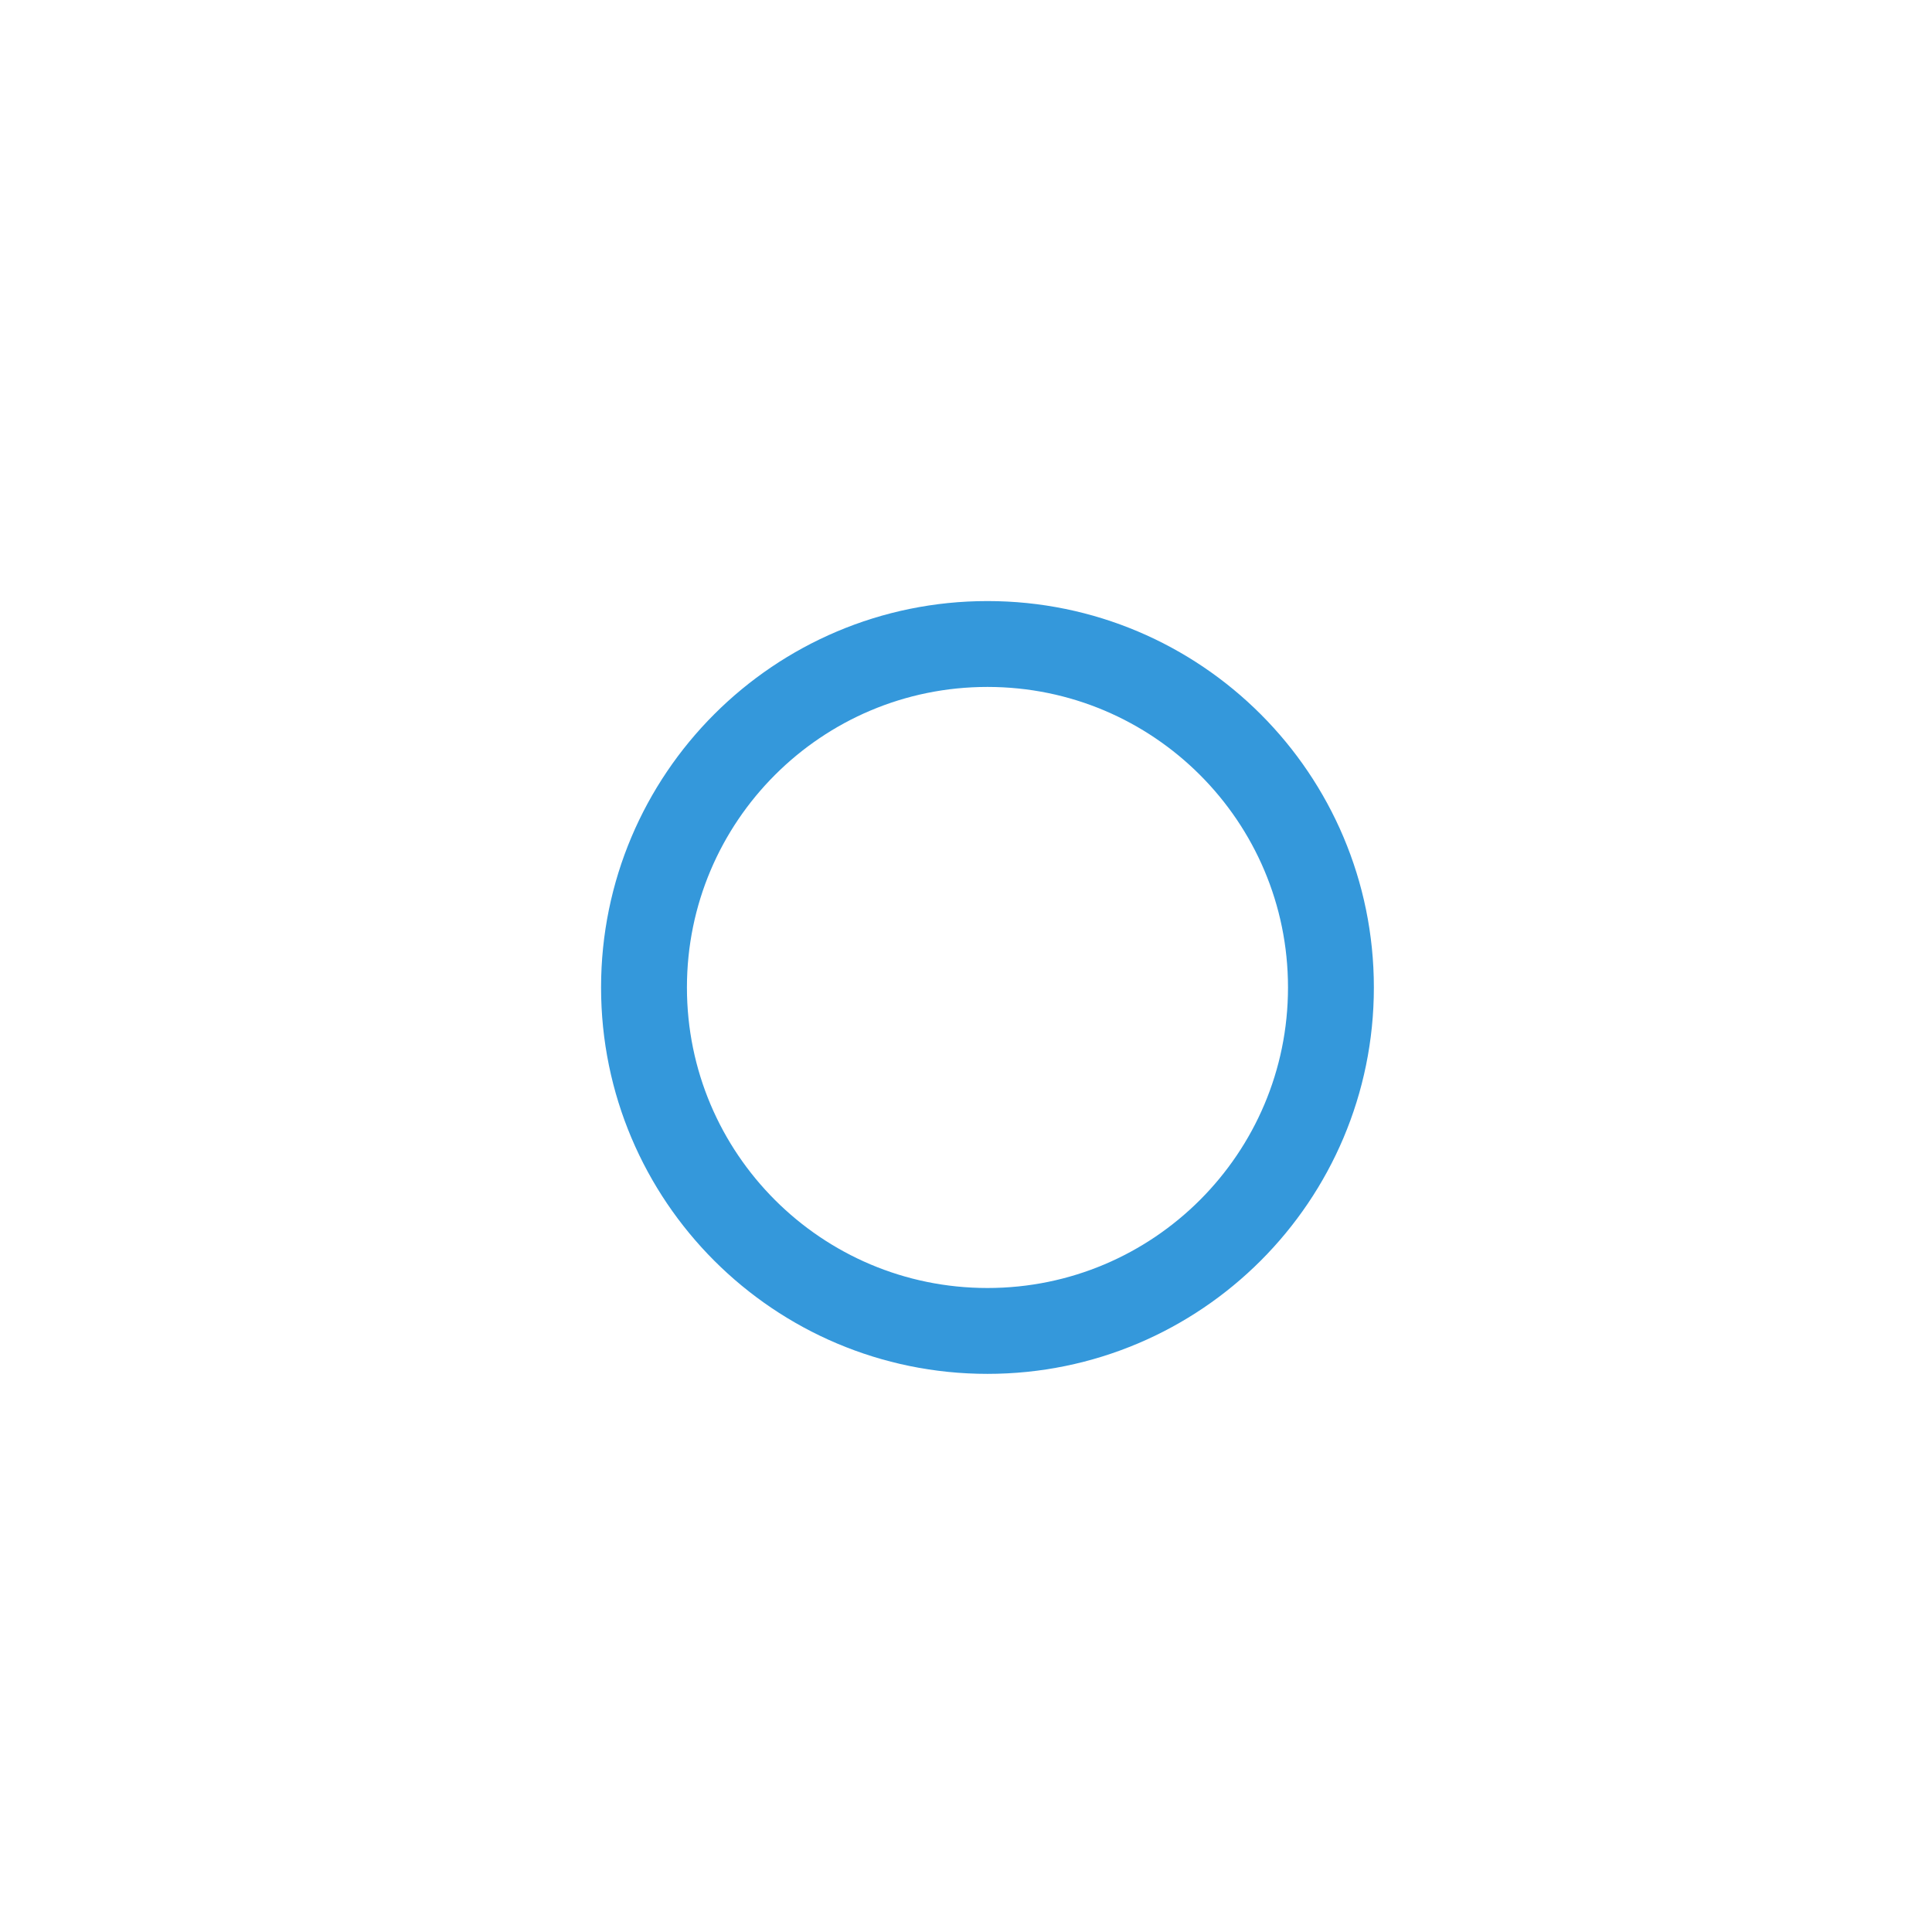
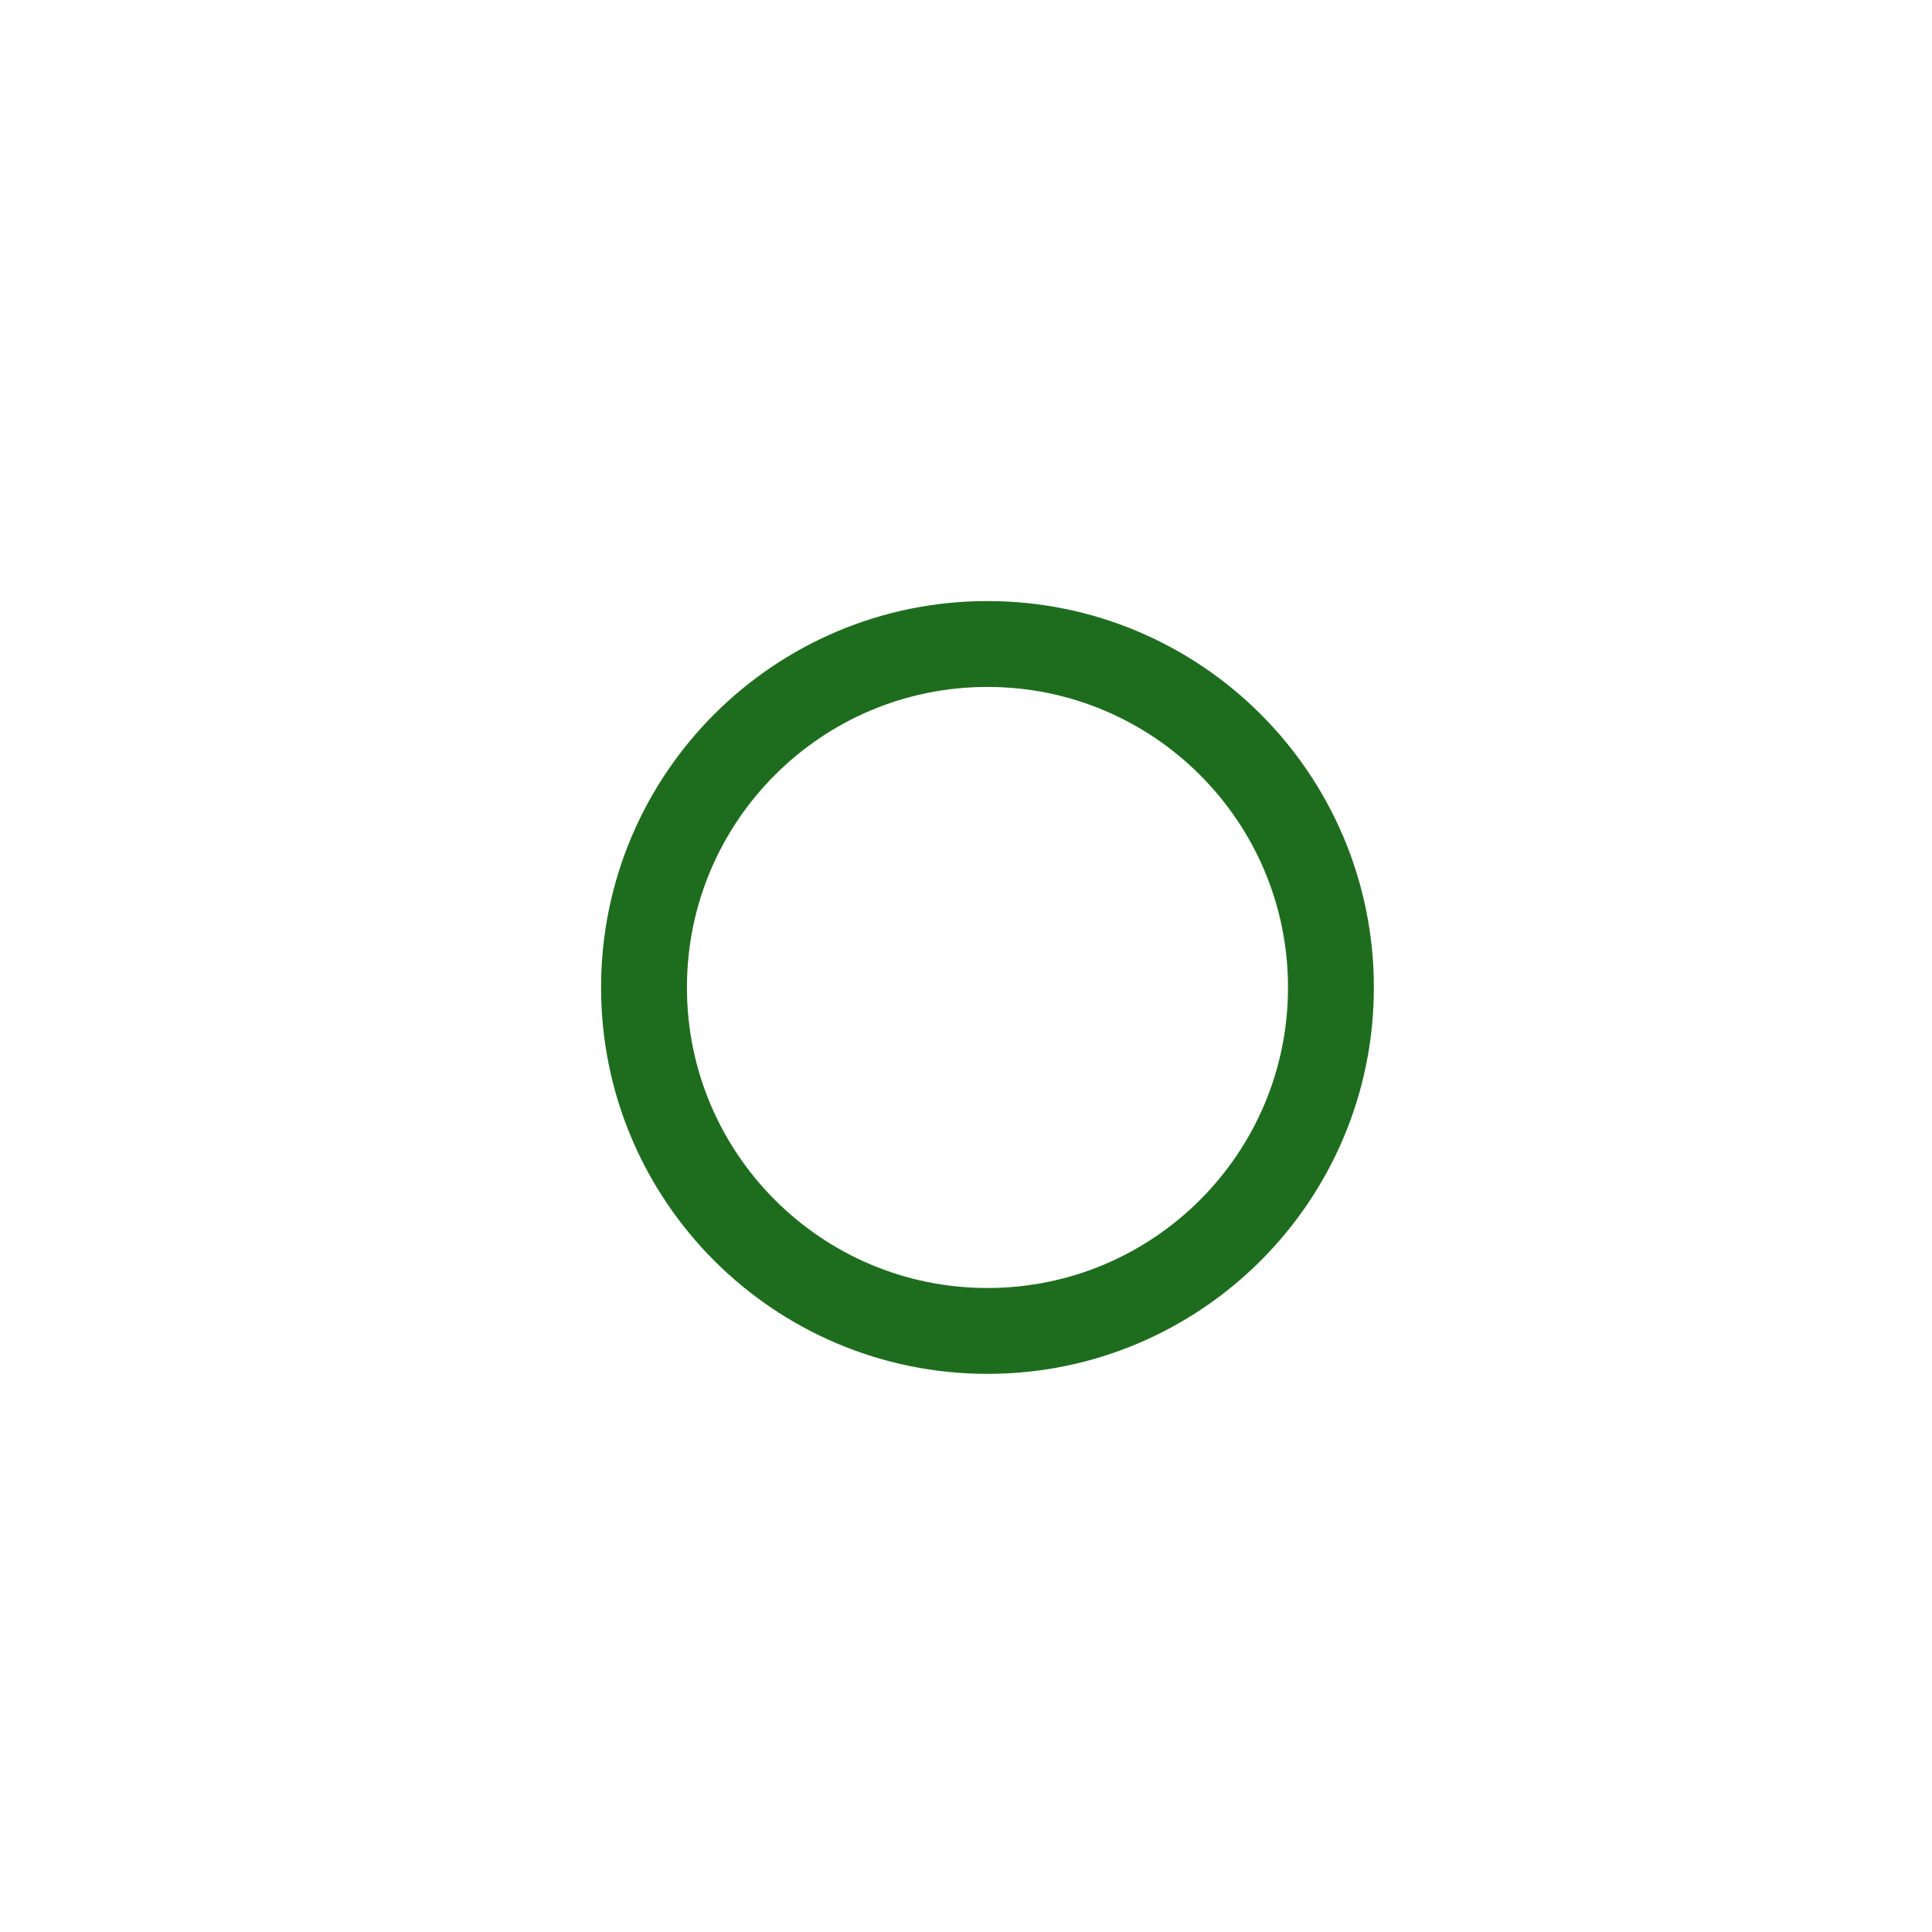
- <svg xmlns="http://www.w3.org/2000/svg" width="45" height="45" viewBox="0 0 45 45" stroke="#3498DB">
+ <svg xmlns="http://www.w3.org/2000/svg" width="90" height="90" viewBox="0 0 45 45" stroke="#1e6d1e">
  <g fill="none" fill-rule="evenodd" transform="translate(1 1)" stroke-width="2">
    <circle cx="22" cy="22" r="6" stroke-opacity="0">
      <animate attributeName="r" begin="1.5s" dur="3s" values="6;22" calcMode="linear" repeatCount="indefinite" />
      <animate attributeName="stroke-opacity" begin="1.5s" dur="3s" values="1;0" calcMode="linear" repeatCount="indefinite" />
      <animate attributeName="stroke-width" begin="1.5s" dur="3s" values="2;0" calcMode="linear" repeatCount="indefinite" />
    </circle>
    <circle cx="22" cy="22" r="6" stroke-opacity="0">
      <animate attributeName="r" begin="3s" dur="3s" values="6;22" calcMode="linear" repeatCount="indefinite" />
      <animate attributeName="stroke-opacity" begin="3s" dur="3s" values="1;0" calcMode="linear" repeatCount="indefinite" />
      <animate attributeName="stroke-width" begin="3s" dur="3s" values="2;0" calcMode="linear" repeatCount="indefinite" />
    </circle>
    <circle cx="22" cy="22" r="8">
      <animate attributeName="r" begin="0s" dur="1.5s" values="6;1;2;3;4;5;6" calcMode="linear" repeatCount="indefinite" />
    </circle>
  </g>
</svg>
